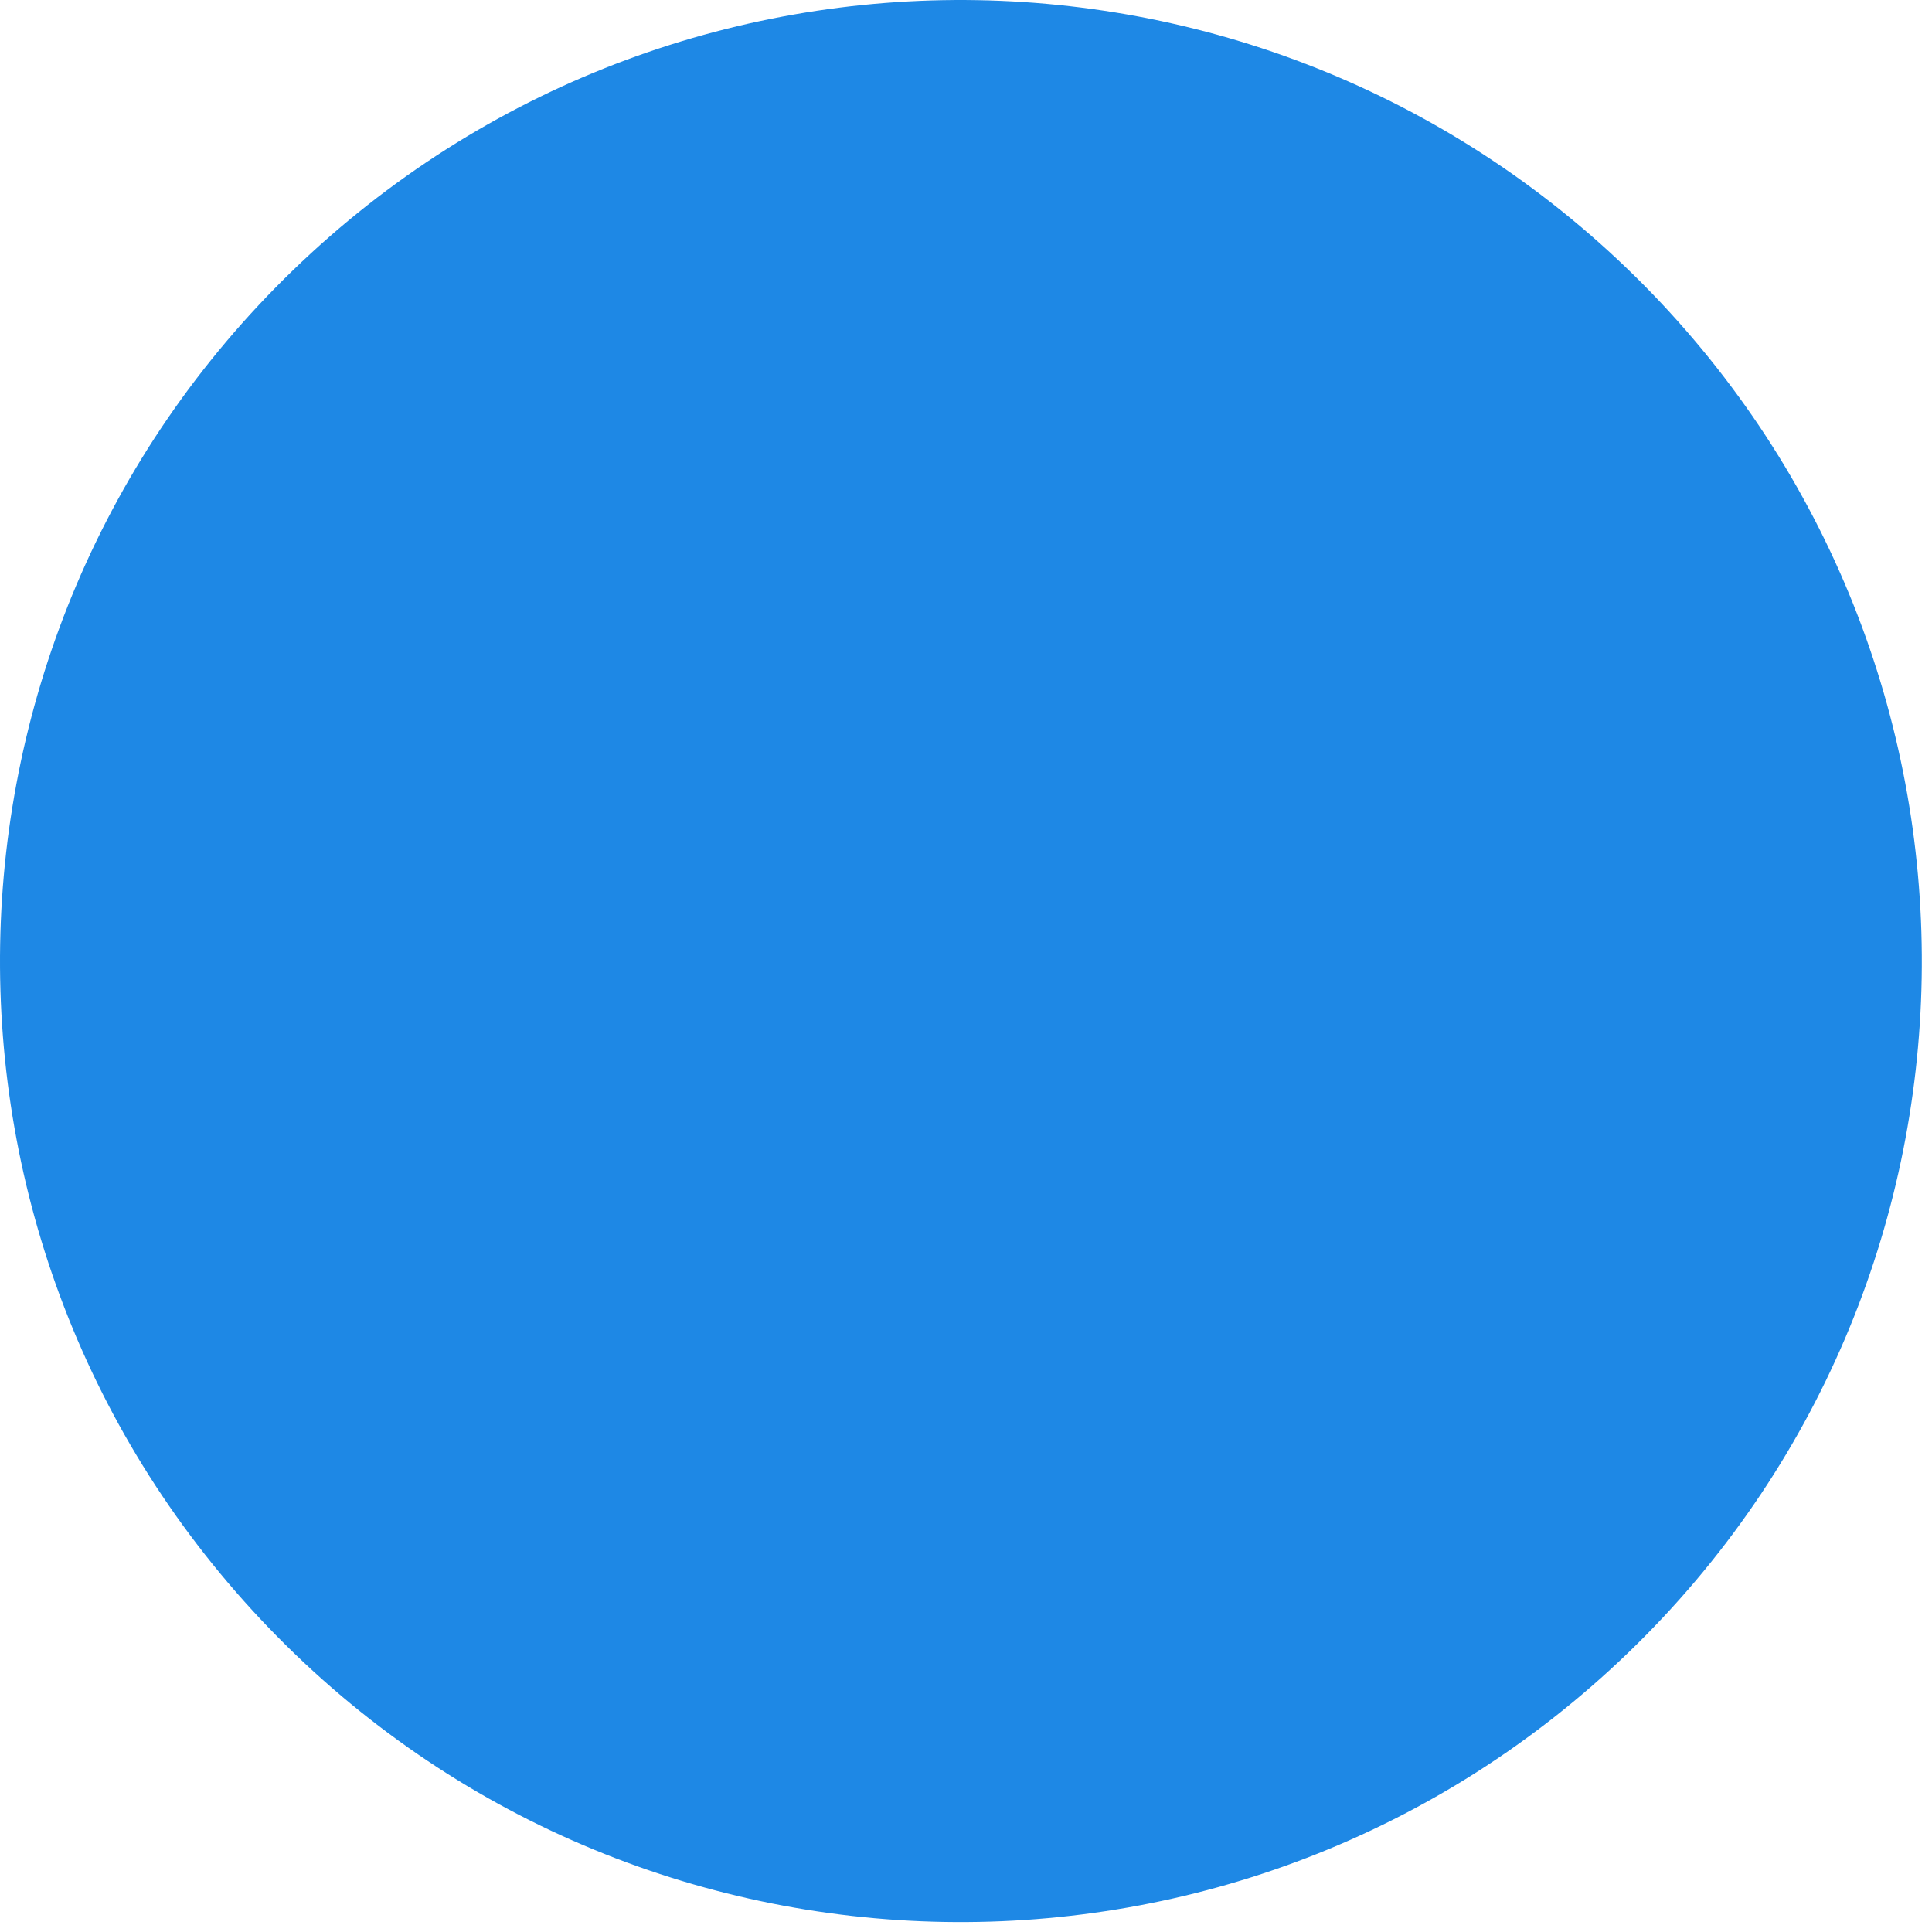
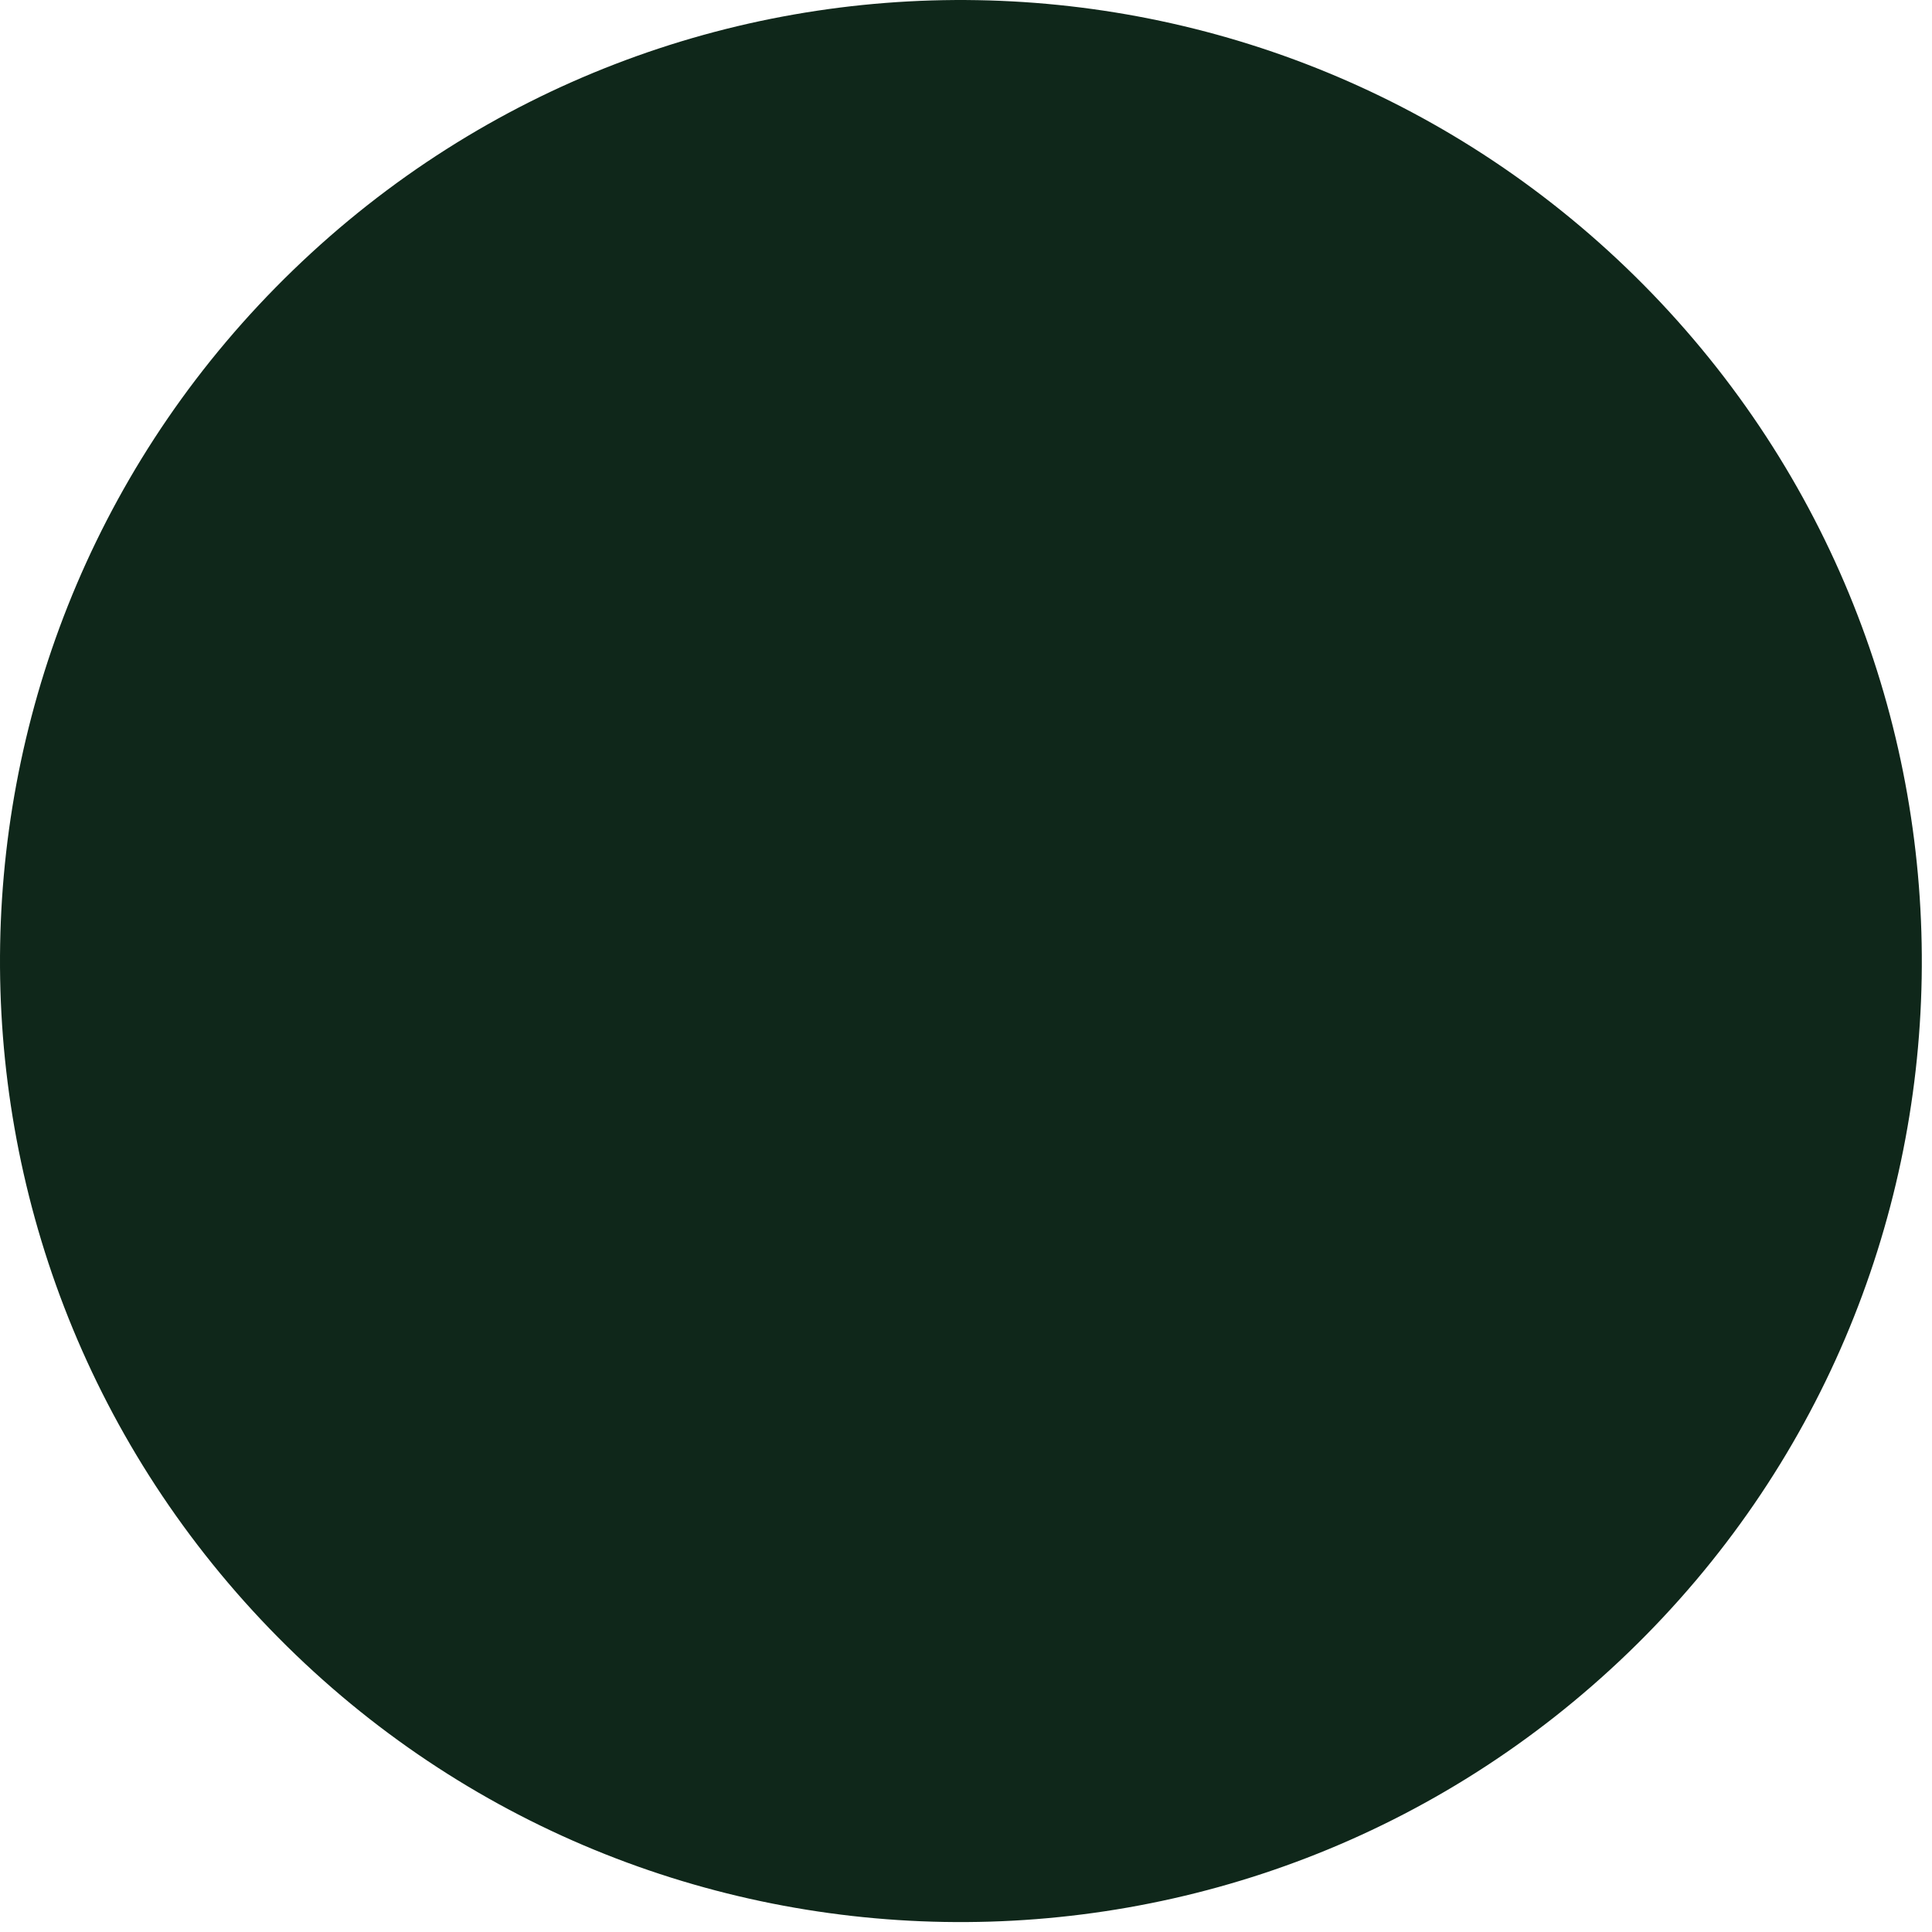
<svg xmlns="http://www.w3.org/2000/svg" width="30" height="30" viewBox="0 0 30 30" fill="none">
-   <path d="M25.286 25.66C31.216 19.94 31.376 10.49 25.656 4.56C19.926 -1.37 10.486 -1.54 4.556 4.19C-1.374 9.92 -1.534 19.36 4.186 25.29C9.906 31.22 19.356 31.38 25.286 25.66Z" fill="#1E88E5" />
+   <path d="M25.286 25.66C31.216 19.94 31.376 10.49 25.656 4.56C19.926 -1.37 10.486 -1.54 4.556 4.19C-1.374 9.92 -1.534 19.36 4.186 25.29C9.906 31.22 19.356 31.38 25.286 25.66Z" fill="#0f271a" />
</svg>
